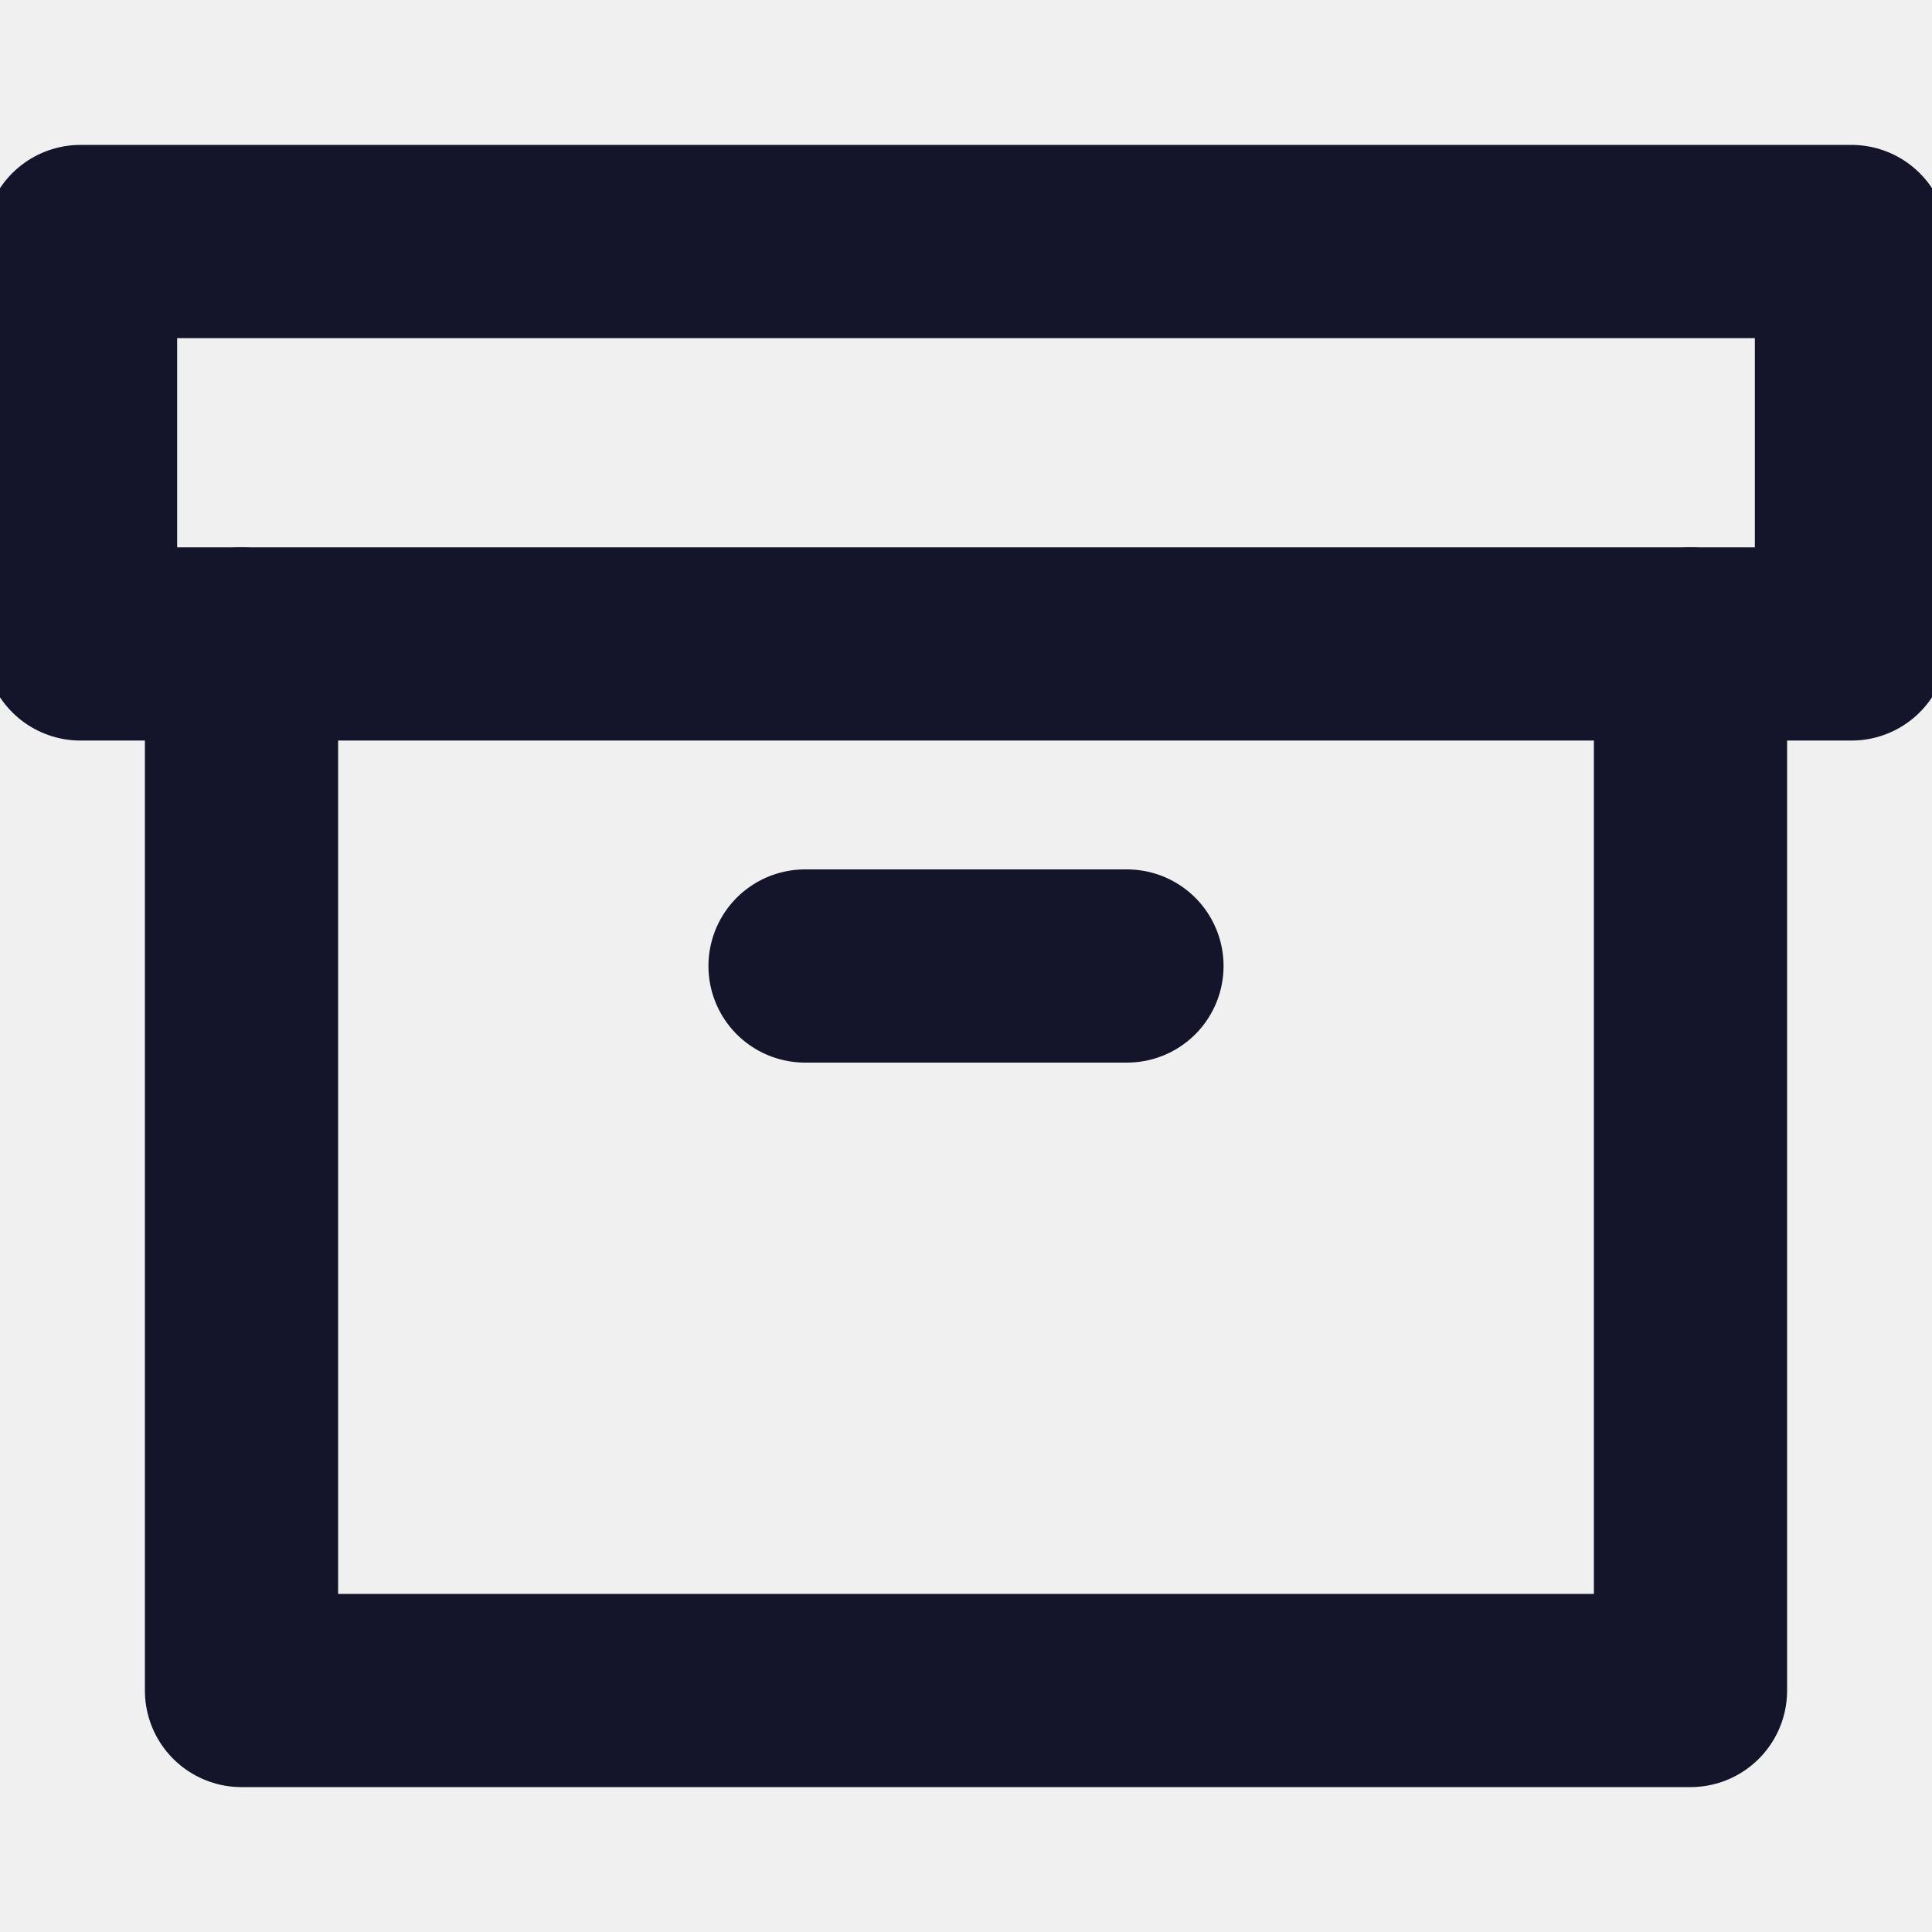
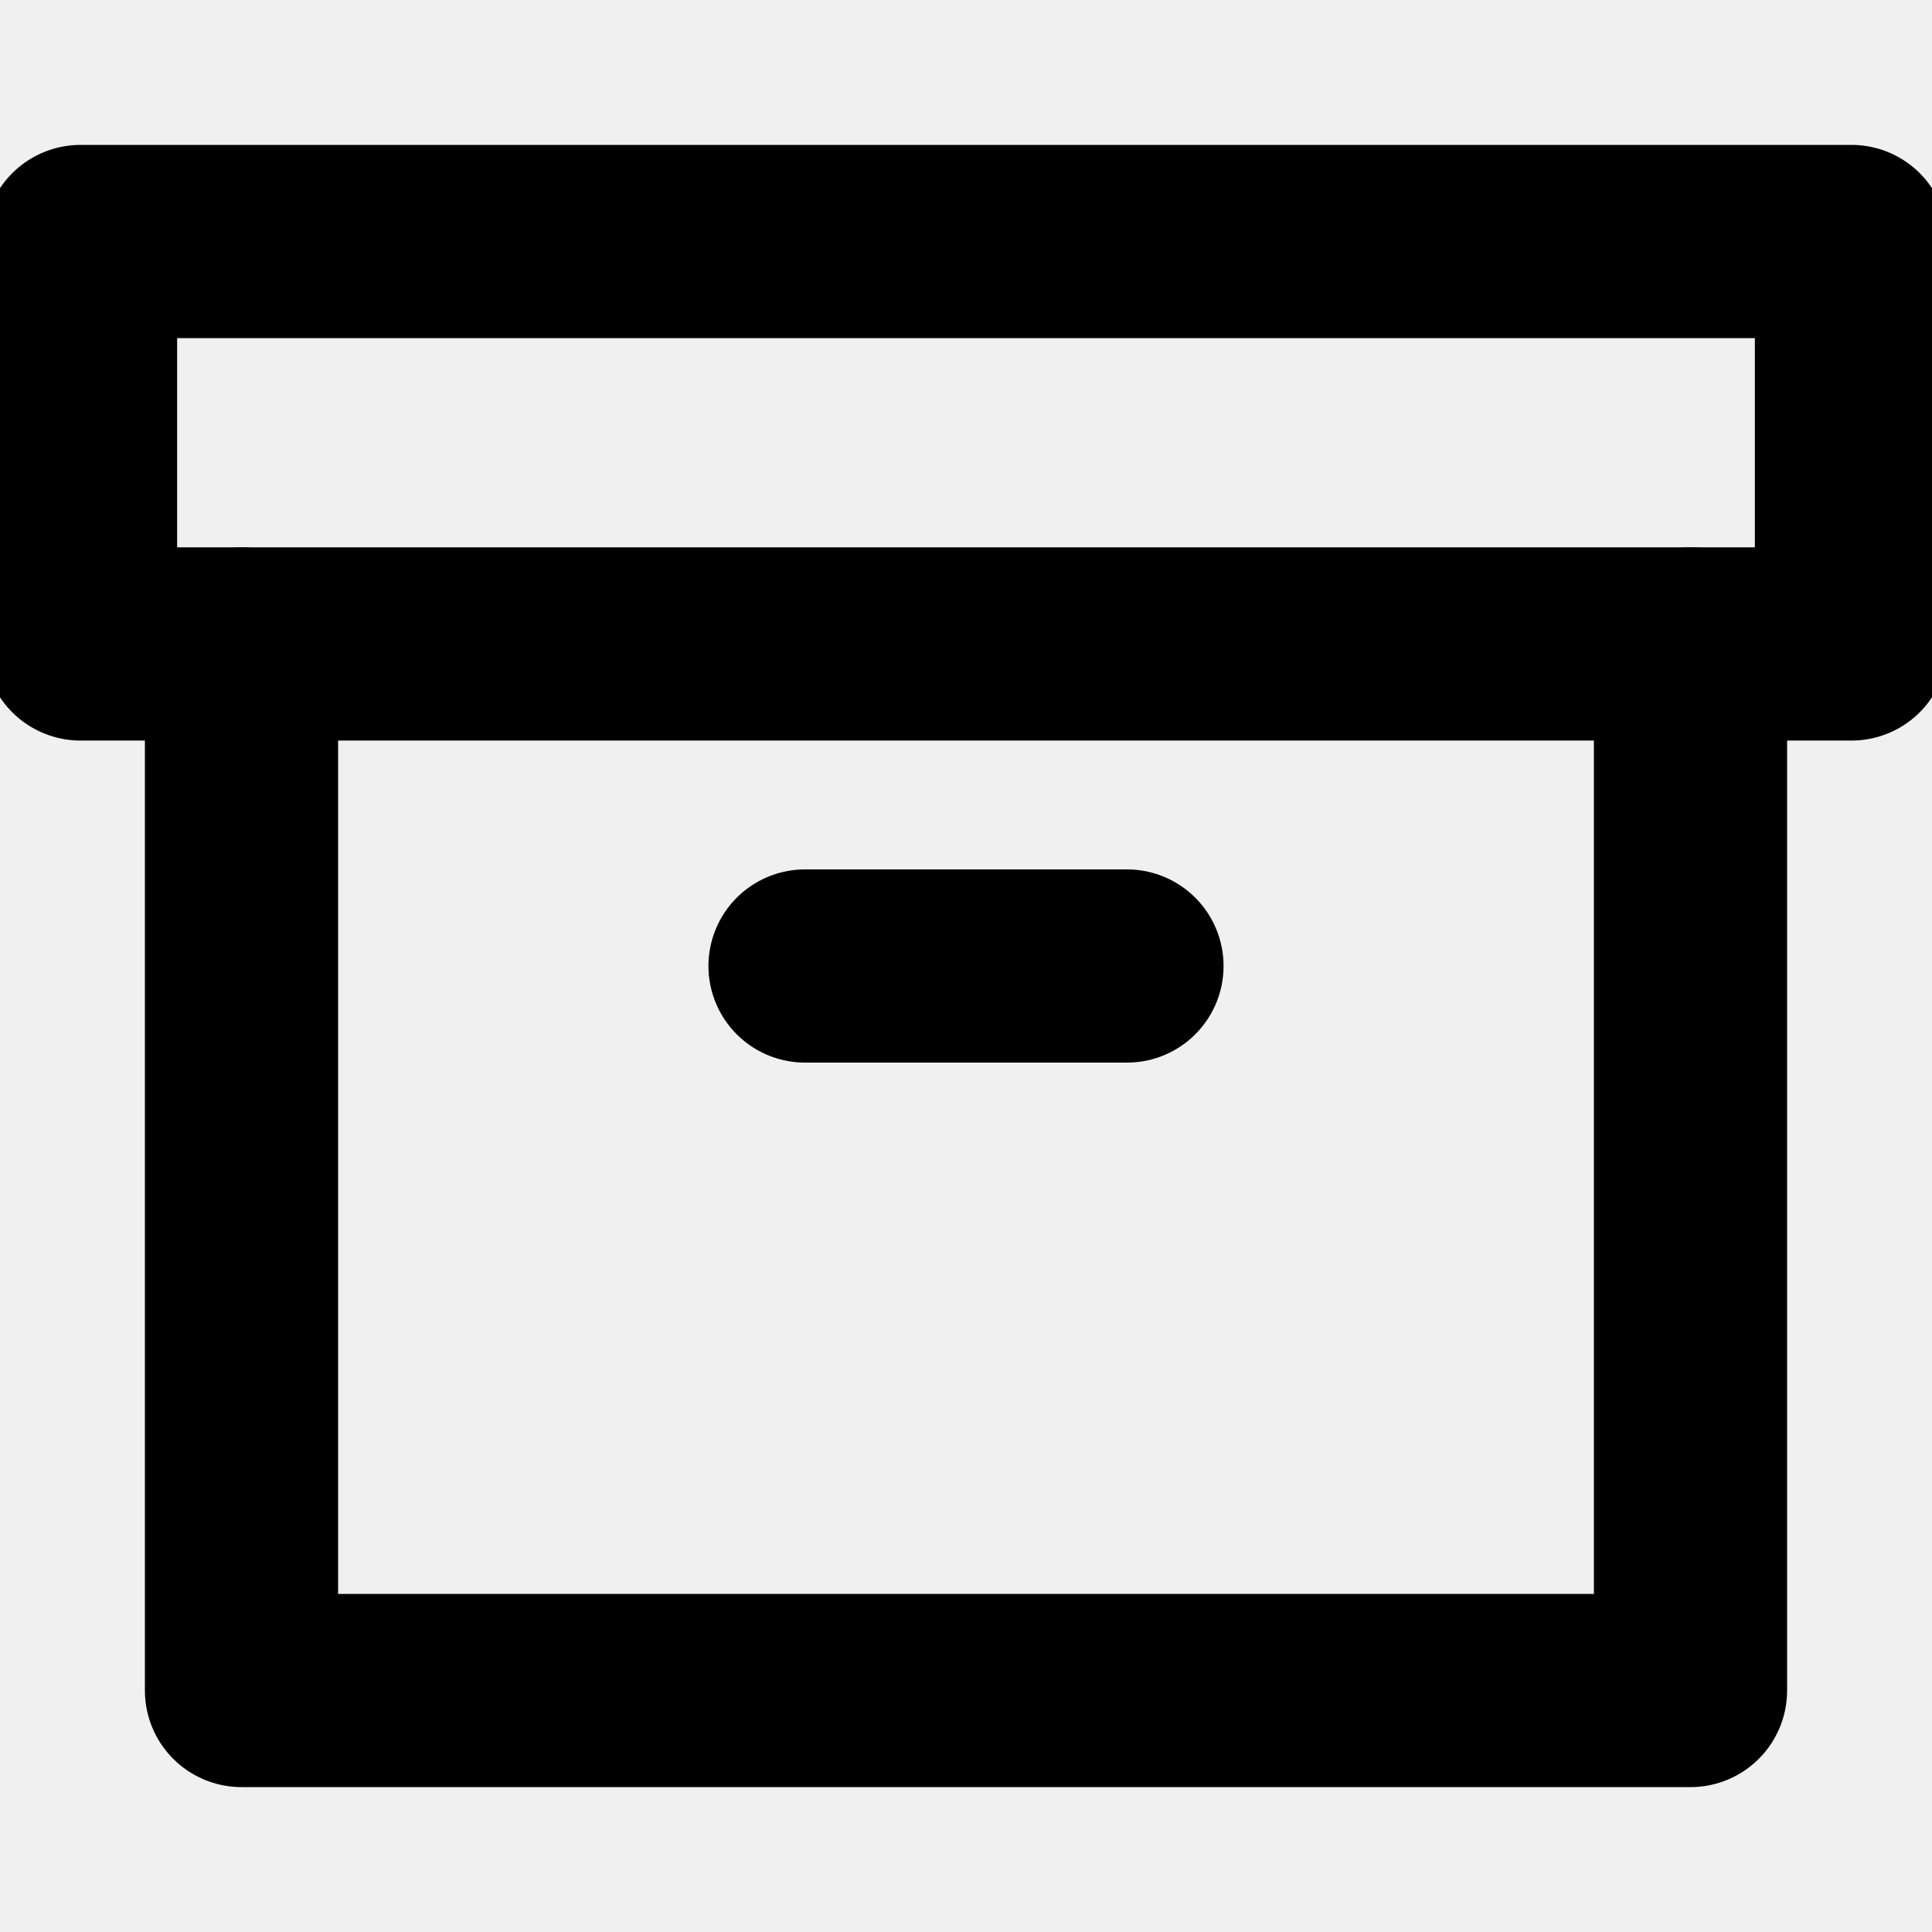
<svg xmlns="http://www.w3.org/2000/svg" width="16" height="16" viewBox="0 0 16 16" fill="none">
  <g clip-path="url(#clip0_85_559)">
-     <path d="M14 5.333V14H2V5.333" stroke="#14142B" stroke-width="1.6" stroke-linecap="round" stroke-linejoin="round" />
-     <path d="M15.333 2H0.667V5.333H15.333V2Z" stroke="#14142B" stroke-width="1.6" stroke-linecap="round" stroke-linejoin="round" />
-     <path d="M6.667 8H9.333" stroke="#14142B" stroke-width="1.6" stroke-linecap="round" stroke-linejoin="round" />
+     <path d="M14 5.333V14H2V5.333" stroke="currentColor" stroke-width="1.6" stroke-linecap="round" stroke-linejoin="round" />
+     <path d="M15.333 2H0.667V5.333H15.333V2Z" stroke="currentColor" stroke-width="1.6" stroke-linecap="round" stroke-linejoin="round" />
+     <path d="M6.667 8H9.333" stroke="currentColor" stroke-width="1.6" stroke-linecap="round" stroke-linejoin="round" />
  </g>
  <defs>
    <clipPath id="clip0_85_559">
      <rect width="16" height="16" fill="white" />
    </clipPath>
  </defs>
</svg>
